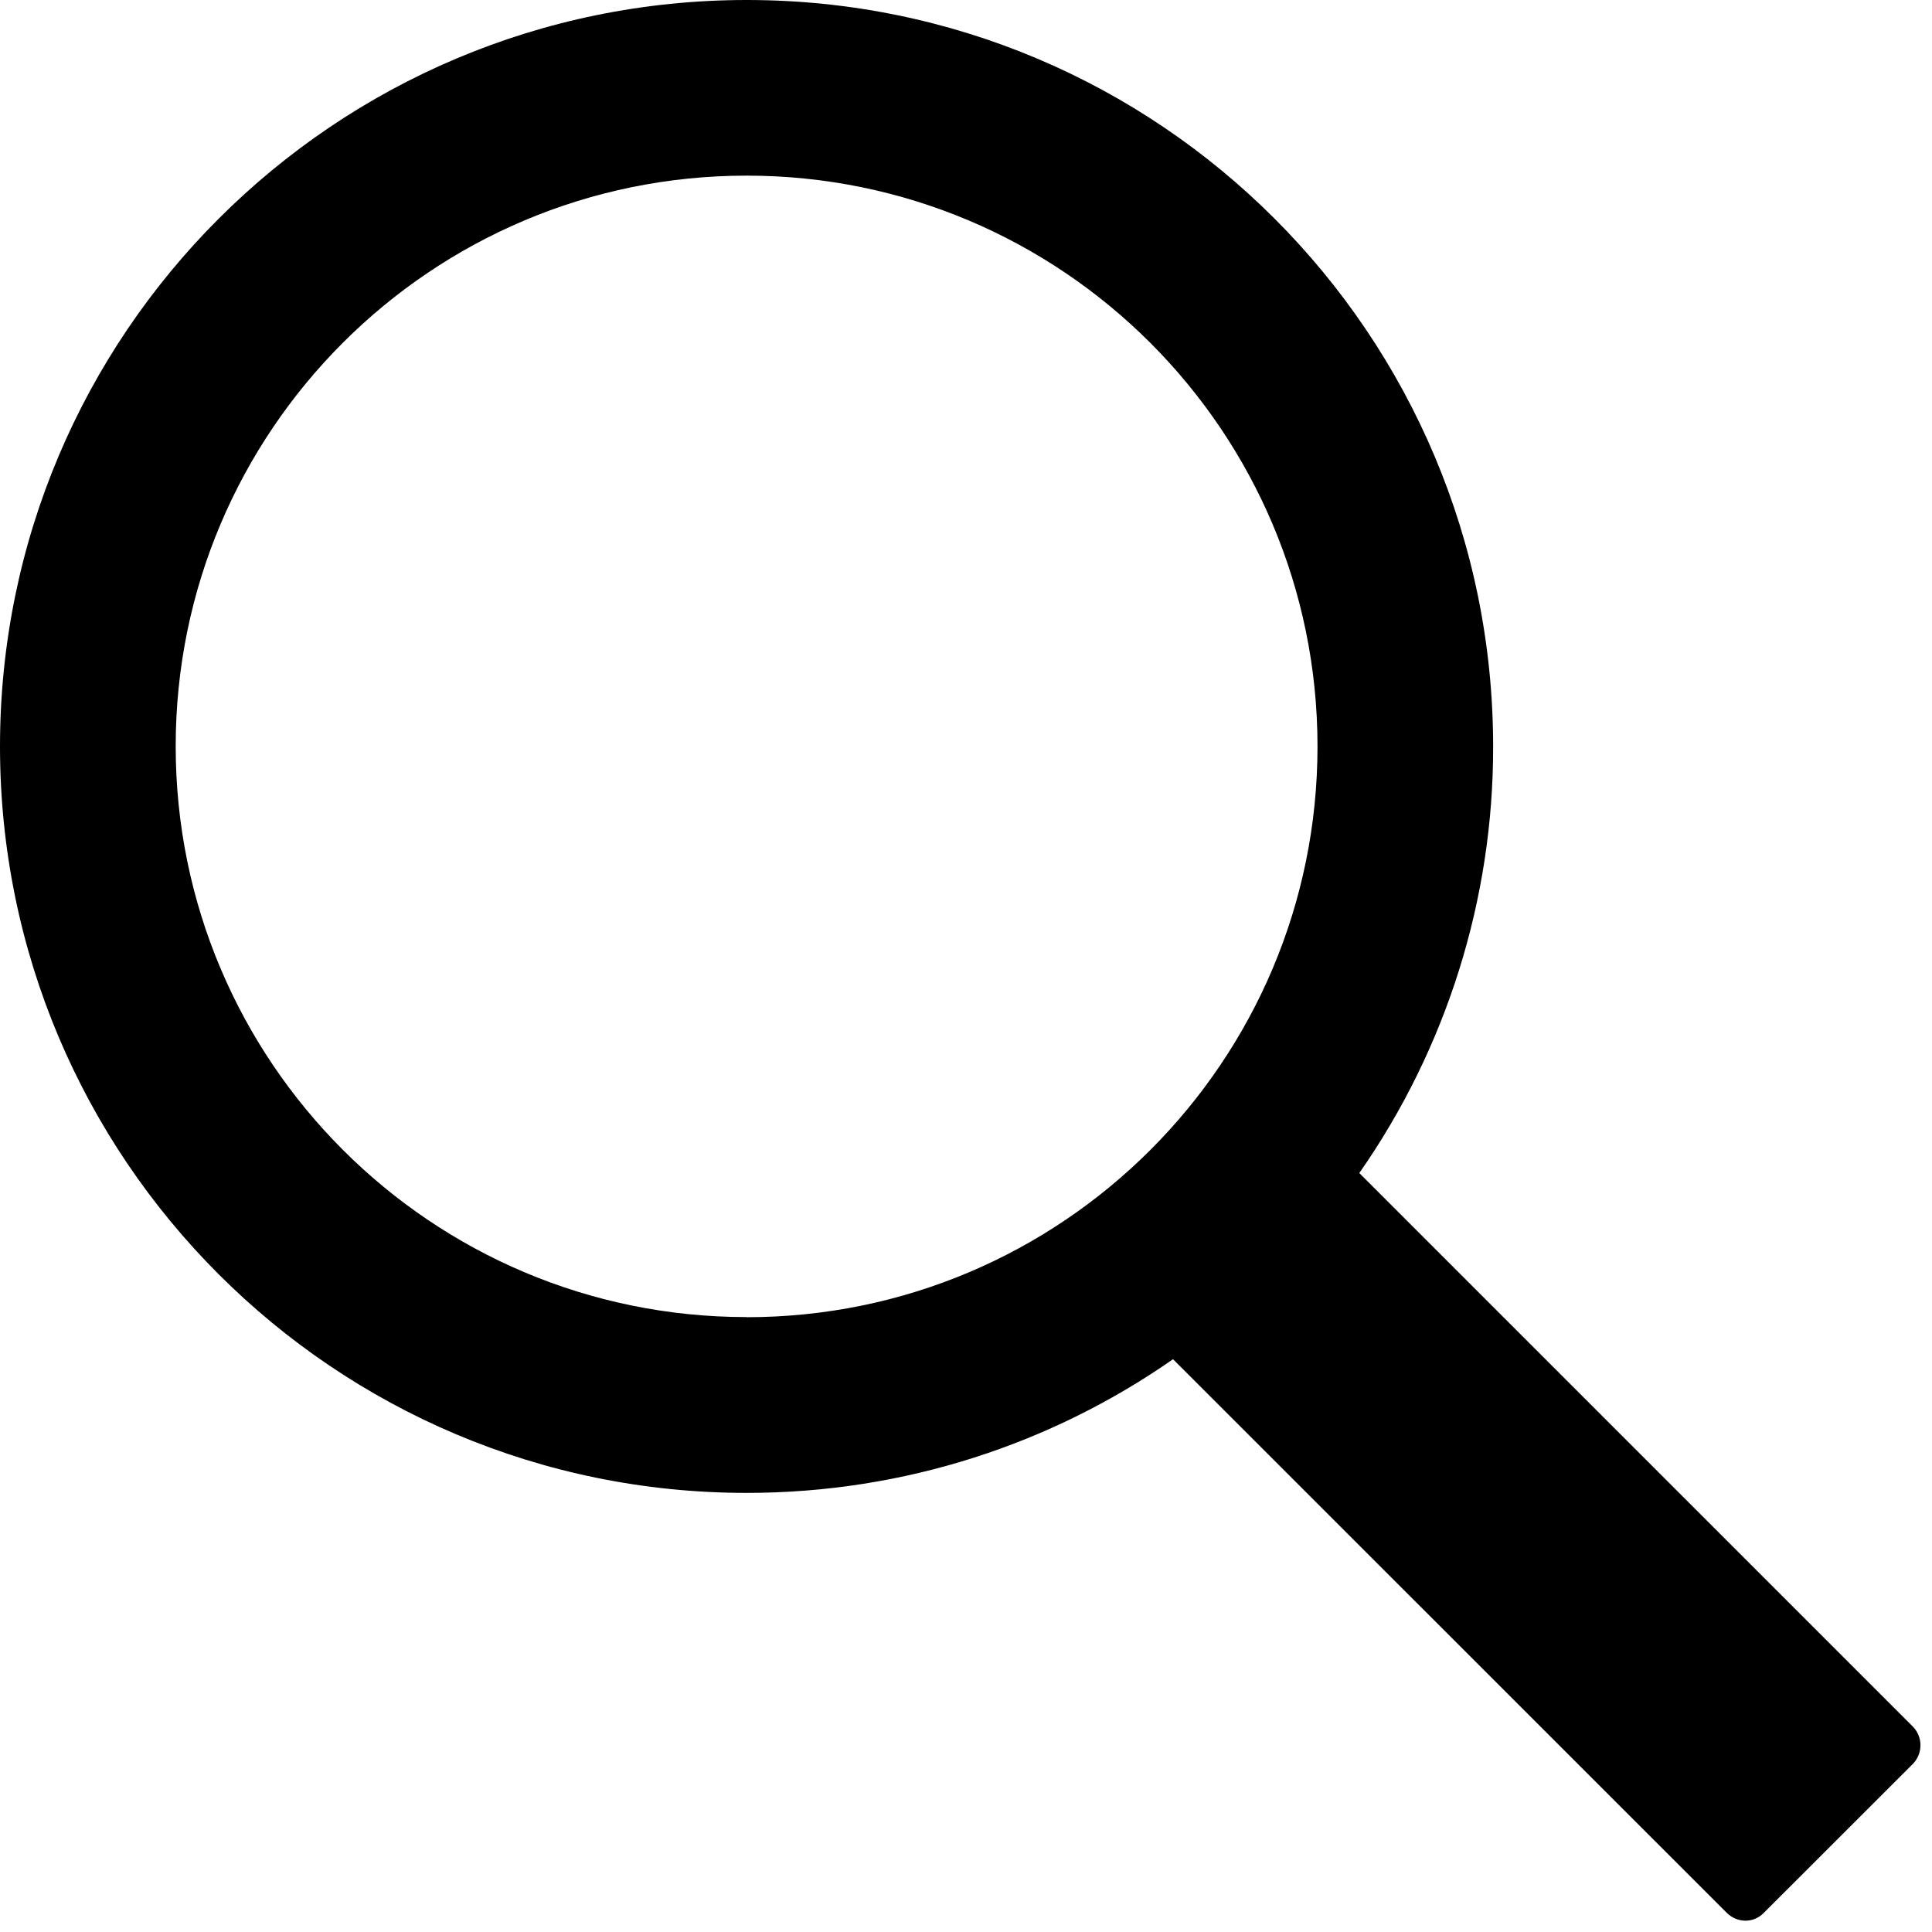
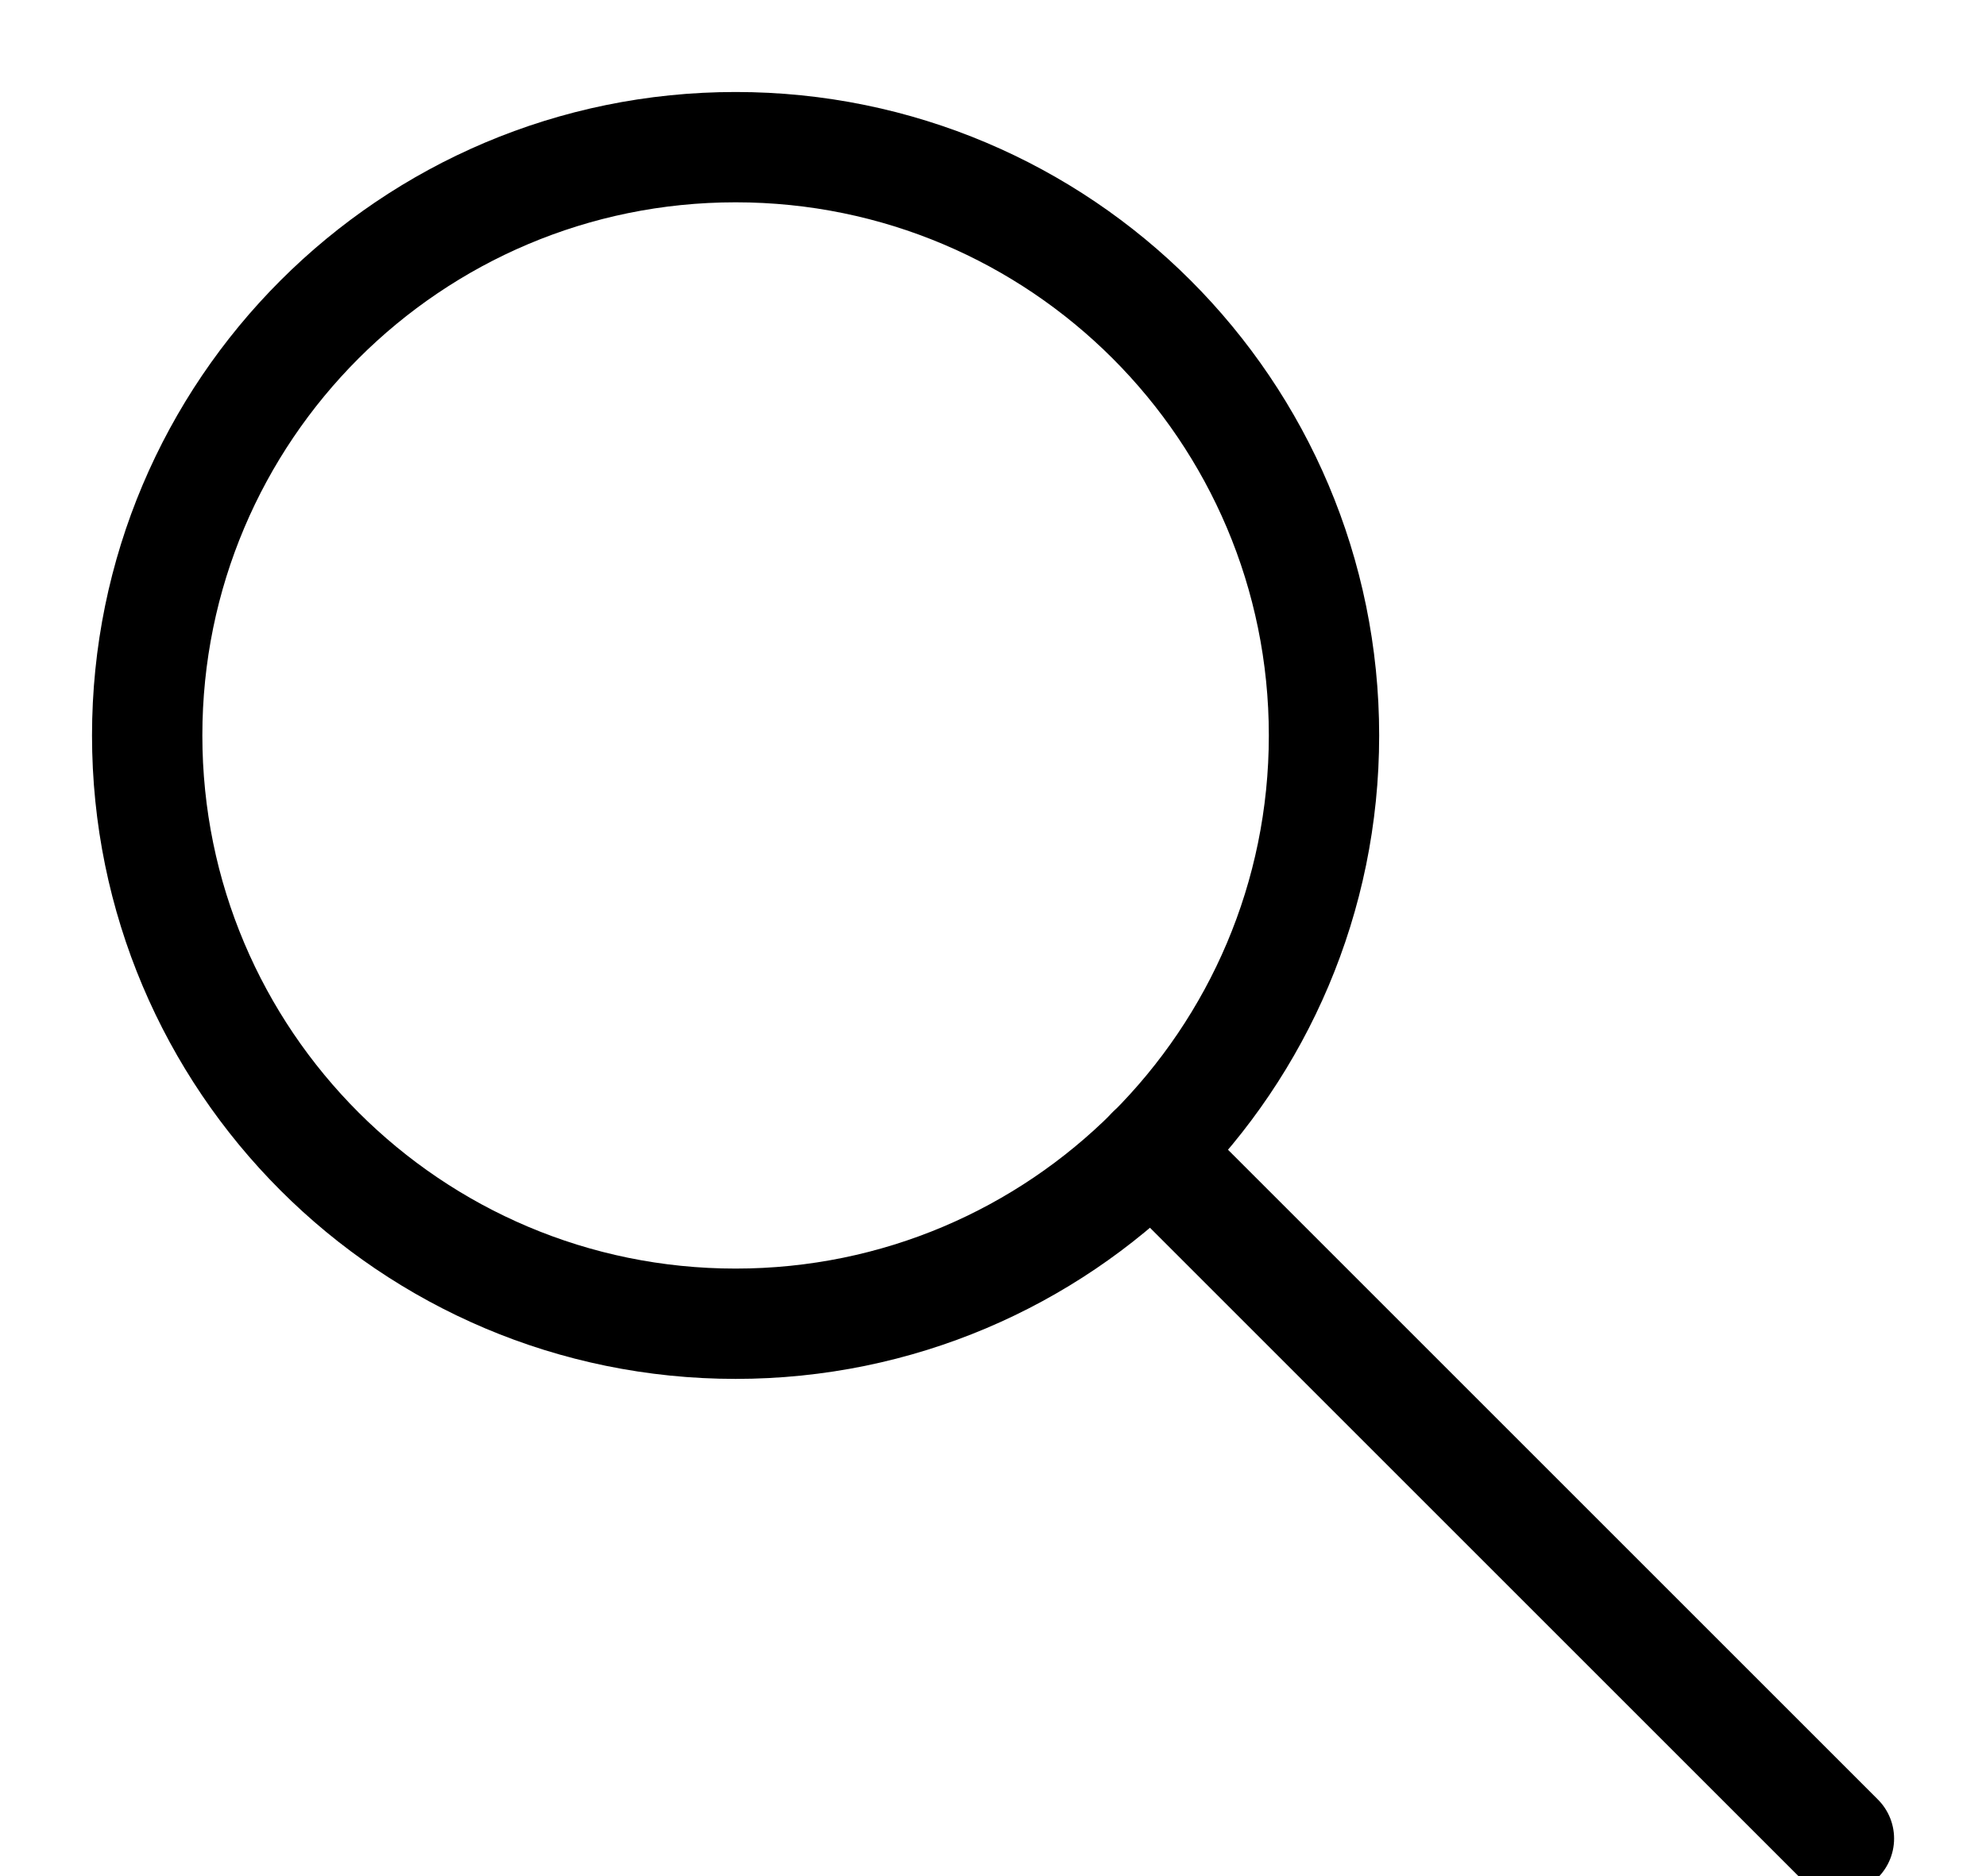
- <svg xmlns="http://www.w3.org/2000/svg" width="32" height="32" viewBox="0 0 32 32">
-   <path d="M22.516 19.427a12.306 12.306 0 0 0 2.215-7.063C24.73 5.534 19.198 0 12.37 0 5.538 0 0 5.535 0 12.364c0 6.828 5.536 12.363 12.366 12.363 2.626 0 5.06-.818 7.063-2.214l9.17 9.168c.17.17.44.18.613.004l2.472-2.47a.442.442 0 0 0 0-.616l-9.17-9.17zm-10.15 2.39c5.222 0 9.456-4.232 9.456-9.453 0-5.222-4.234-9.455-9.456-9.455-5.223 0-9.456 4.23-9.456 9.452 0 5.22 4.233 9.454 9.456 9.454z" fill-rule="evenodd" />
+ <svg xmlns="http://www.w3.org/2000/svg" width="18" height="17" viewBox="0 0 18 17">
+   <g transform="translate(1 1)" stroke="currentColor" fill="none" fill-rule="evenodd" stroke-linejoin="round">
+     <circle cx="5.667" cy="5.667" r="5.333" />
+     <path d="M9.437 9.437l6.23 6.23" stroke-linecap="round" />
+   </g>
</svg>
